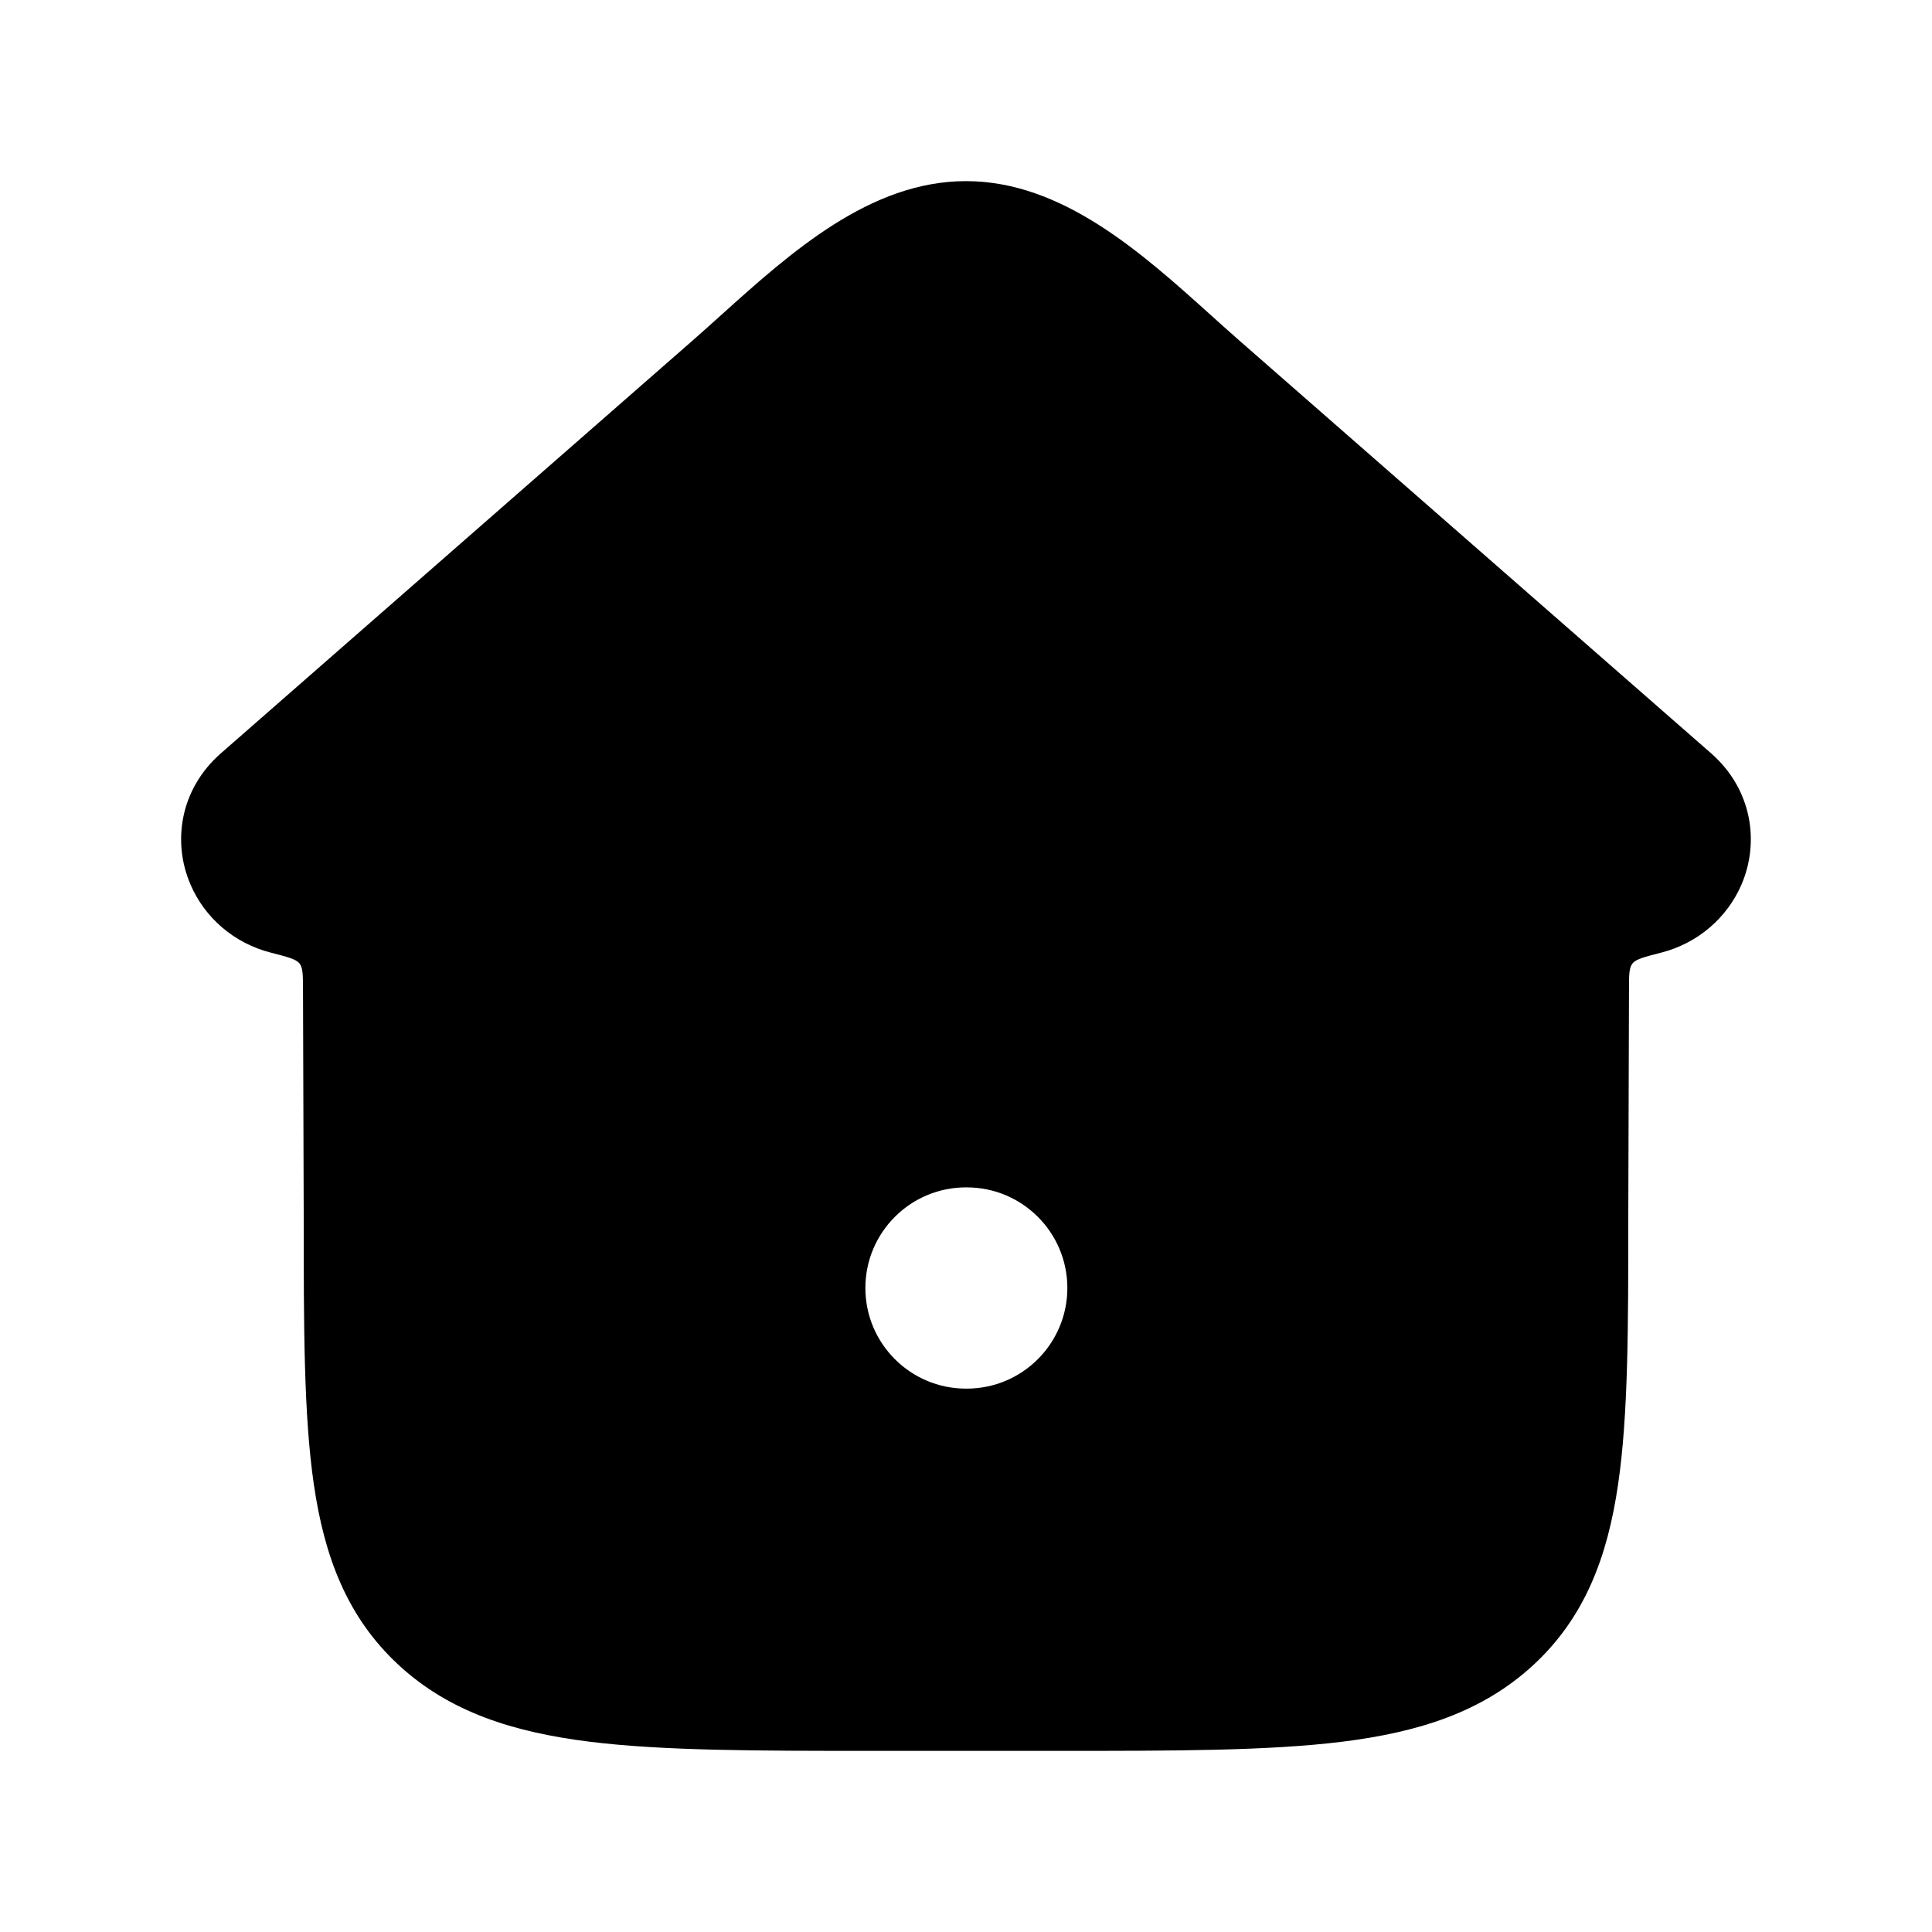
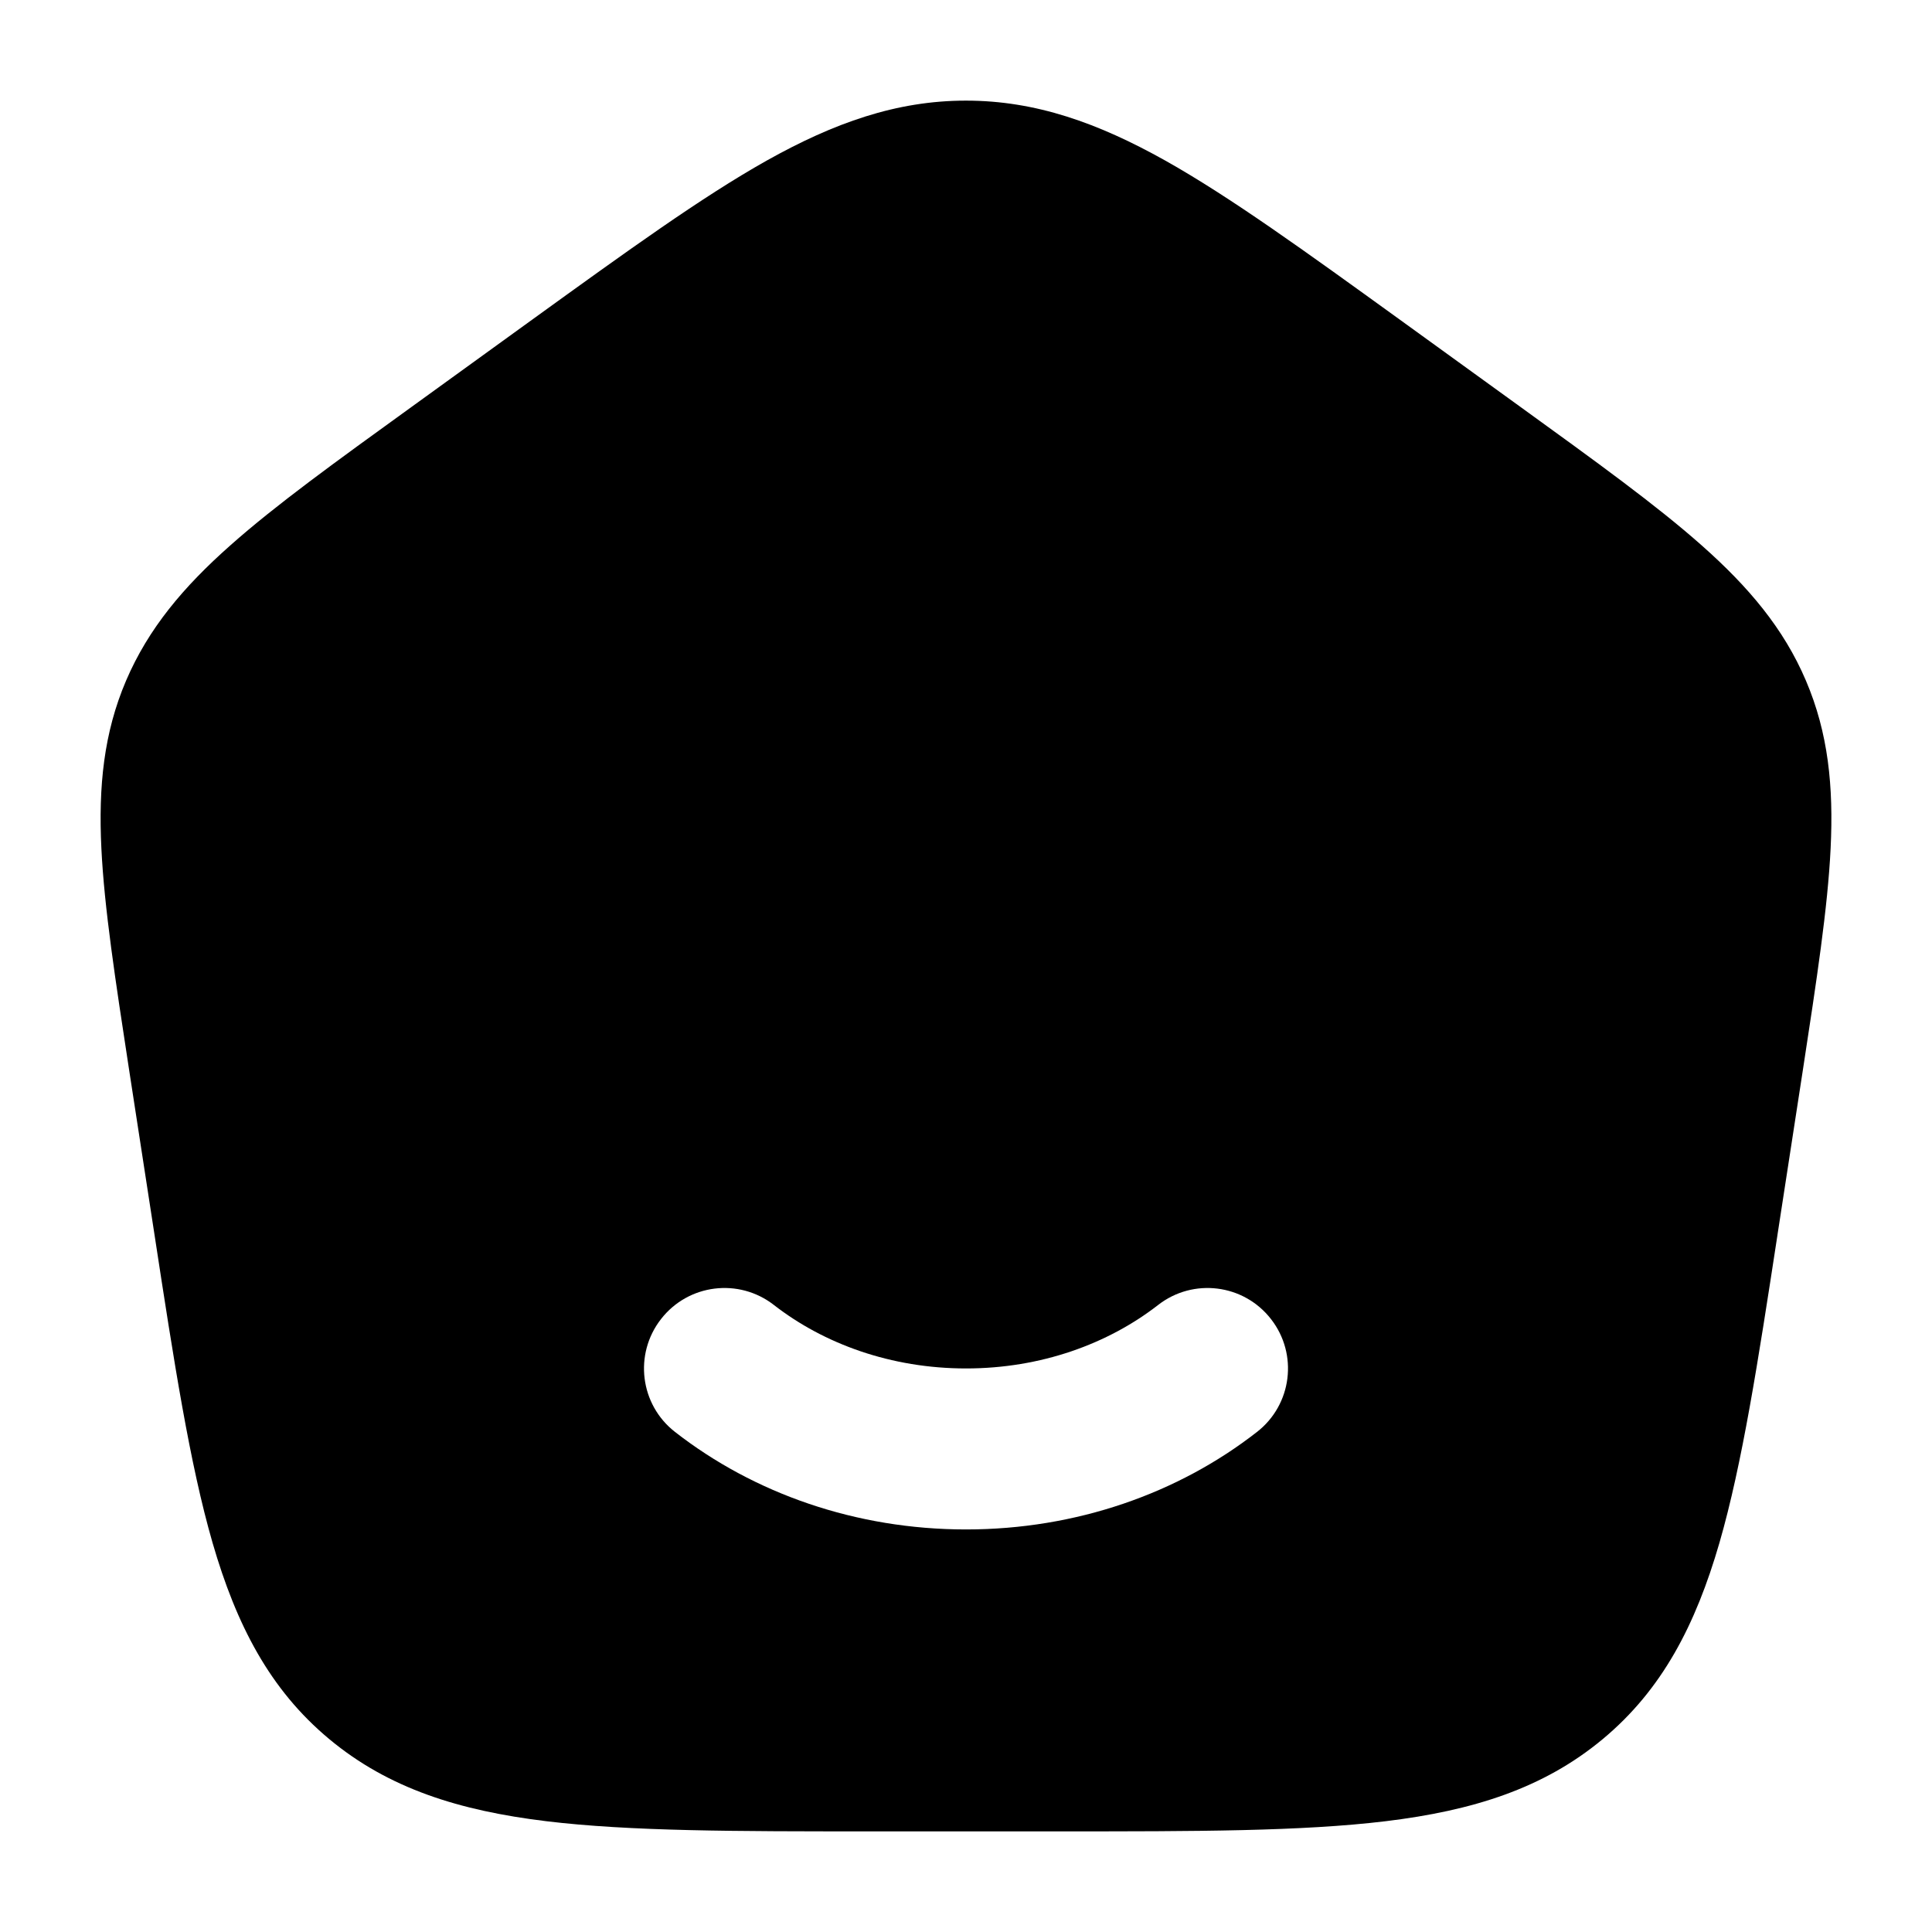
- <svg xmlns="http://www.w3.org/2000/svg" viewBox="0 0 24 24">
-   <path d="M21.633,10.989C21.861,10.46 21.764,9.803 21.255,9.357L15.395,4.23C15.279,4.128 15.161,4.022 15.041,3.914C14.177,3.136 13.192,2.25 12,2.25C10.807,2.25 9.823,3.136 8.958,3.914C8.838,4.022 8.72,4.128 8.604,4.23L2.745,9.357C2.235,9.803 2.138,10.46 2.367,10.989C2.543,11.399 2.906,11.718 3.368,11.835C3.575,11.888 3.678,11.915 3.721,11.969C3.763,12.023 3.763,12.109 3.764,12.282C3.766,13.101 3.773,14.921 3.773,15.139C3.773,16.485 3.773,17.576 3.898,18.436C4.029,19.337 4.311,20.091 4.953,20.684C5.586,21.269 6.378,21.518 7.323,21.636C8.242,21.75 9.413,21.75 10.88,21.75H13.119C14.586,21.75 15.757,21.75 16.676,21.636C17.622,21.518 18.413,21.269 19.047,20.684C19.689,20.091 19.97,19.337 20.101,18.436C20.227,17.576 20.227,16.485 20.227,15.139C20.227,14.921 20.233,13.101 20.236,12.282C20.236,12.109 20.237,12.023 20.279,11.969C20.321,11.915 20.425,11.888 20.632,11.835C21.093,11.718 21.456,11.399 21.633,10.989ZM12,14.75C11.31,14.75 10.75,15.31 10.75,16C10.75,16.69 11.31,17.25 12,17.25H12.009C12.699,17.25 13.259,16.69 13.259,16C13.259,15.31 12.699,14.75 12.009,14.75H12Z" fill="black" fill-rule="evenodd" />
+ <svg xmlns="http://www.w3.org/2000/svg" width="18" height="18" viewBox="0 0 18 18" fill="none">
+   <g transform="translate(0.9375 0.9375)">
+     <g id="elements">
+       <path id="Icon" d="M6.205 0.559C6.832 0.208 7.413 0 8.062 0C8.712 0 9.293 0.208 9.92 0.559C10.527 0.9 11.223 1.404 12.098 2.036L12.098 2.036L13.23 2.855C13.932 3.363 14.493 3.768 14.917 4.144C15.354 4.531 15.681 4.918 15.888 5.404C16.096 5.891 16.146 6.39 16.118 6.966C16.091 7.522 15.988 8.192 15.86 9.028L15.623 10.566L15.623 10.567C15.441 11.754 15.295 12.7 15.082 13.437C14.861 14.199 14.55 14.804 13.994 15.266C13.44 15.727 12.781 15.932 11.975 16.03C11.191 16.125 10.203 16.125 8.954 16.125H7.171C5.922 16.125 4.934 16.125 4.15 16.03C3.344 15.932 2.685 15.727 2.131 15.266C1.575 14.804 1.264 14.199 1.043 13.437C0.83 12.7 0.684 11.754 0.502 10.566L0.265 9.028C0.137 8.192 0.034 7.522 0.007 6.966C-0.021 6.39 0.029 5.891 0.237 5.404C0.445 4.918 0.771 4.531 1.208 4.144C1.631 3.768 2.192 3.363 2.895 2.855L4.027 2.036L4.027 2.036C4.902 1.404 5.598 0.9 6.205 0.559ZM6.273 11.221C5.946 10.966 5.475 11.025 5.221 11.352C4.966 11.679 5.025 12.15 5.352 12.404C6.086 12.976 7.036 13.312 8.063 13.312C9.089 13.312 10.04 12.976 10.773 12.404C11.1 12.15 11.159 11.679 10.904 11.352C10.65 11.025 10.179 10.966 9.852 11.221C9.386 11.583 8.761 11.812 8.063 11.812C7.364 11.812 6.739 11.583 6.273 11.221Z" fill-rule="evenodd" clip-rule="evenodd" fill="black" />
+     </g>
+   </g>
</svg>
